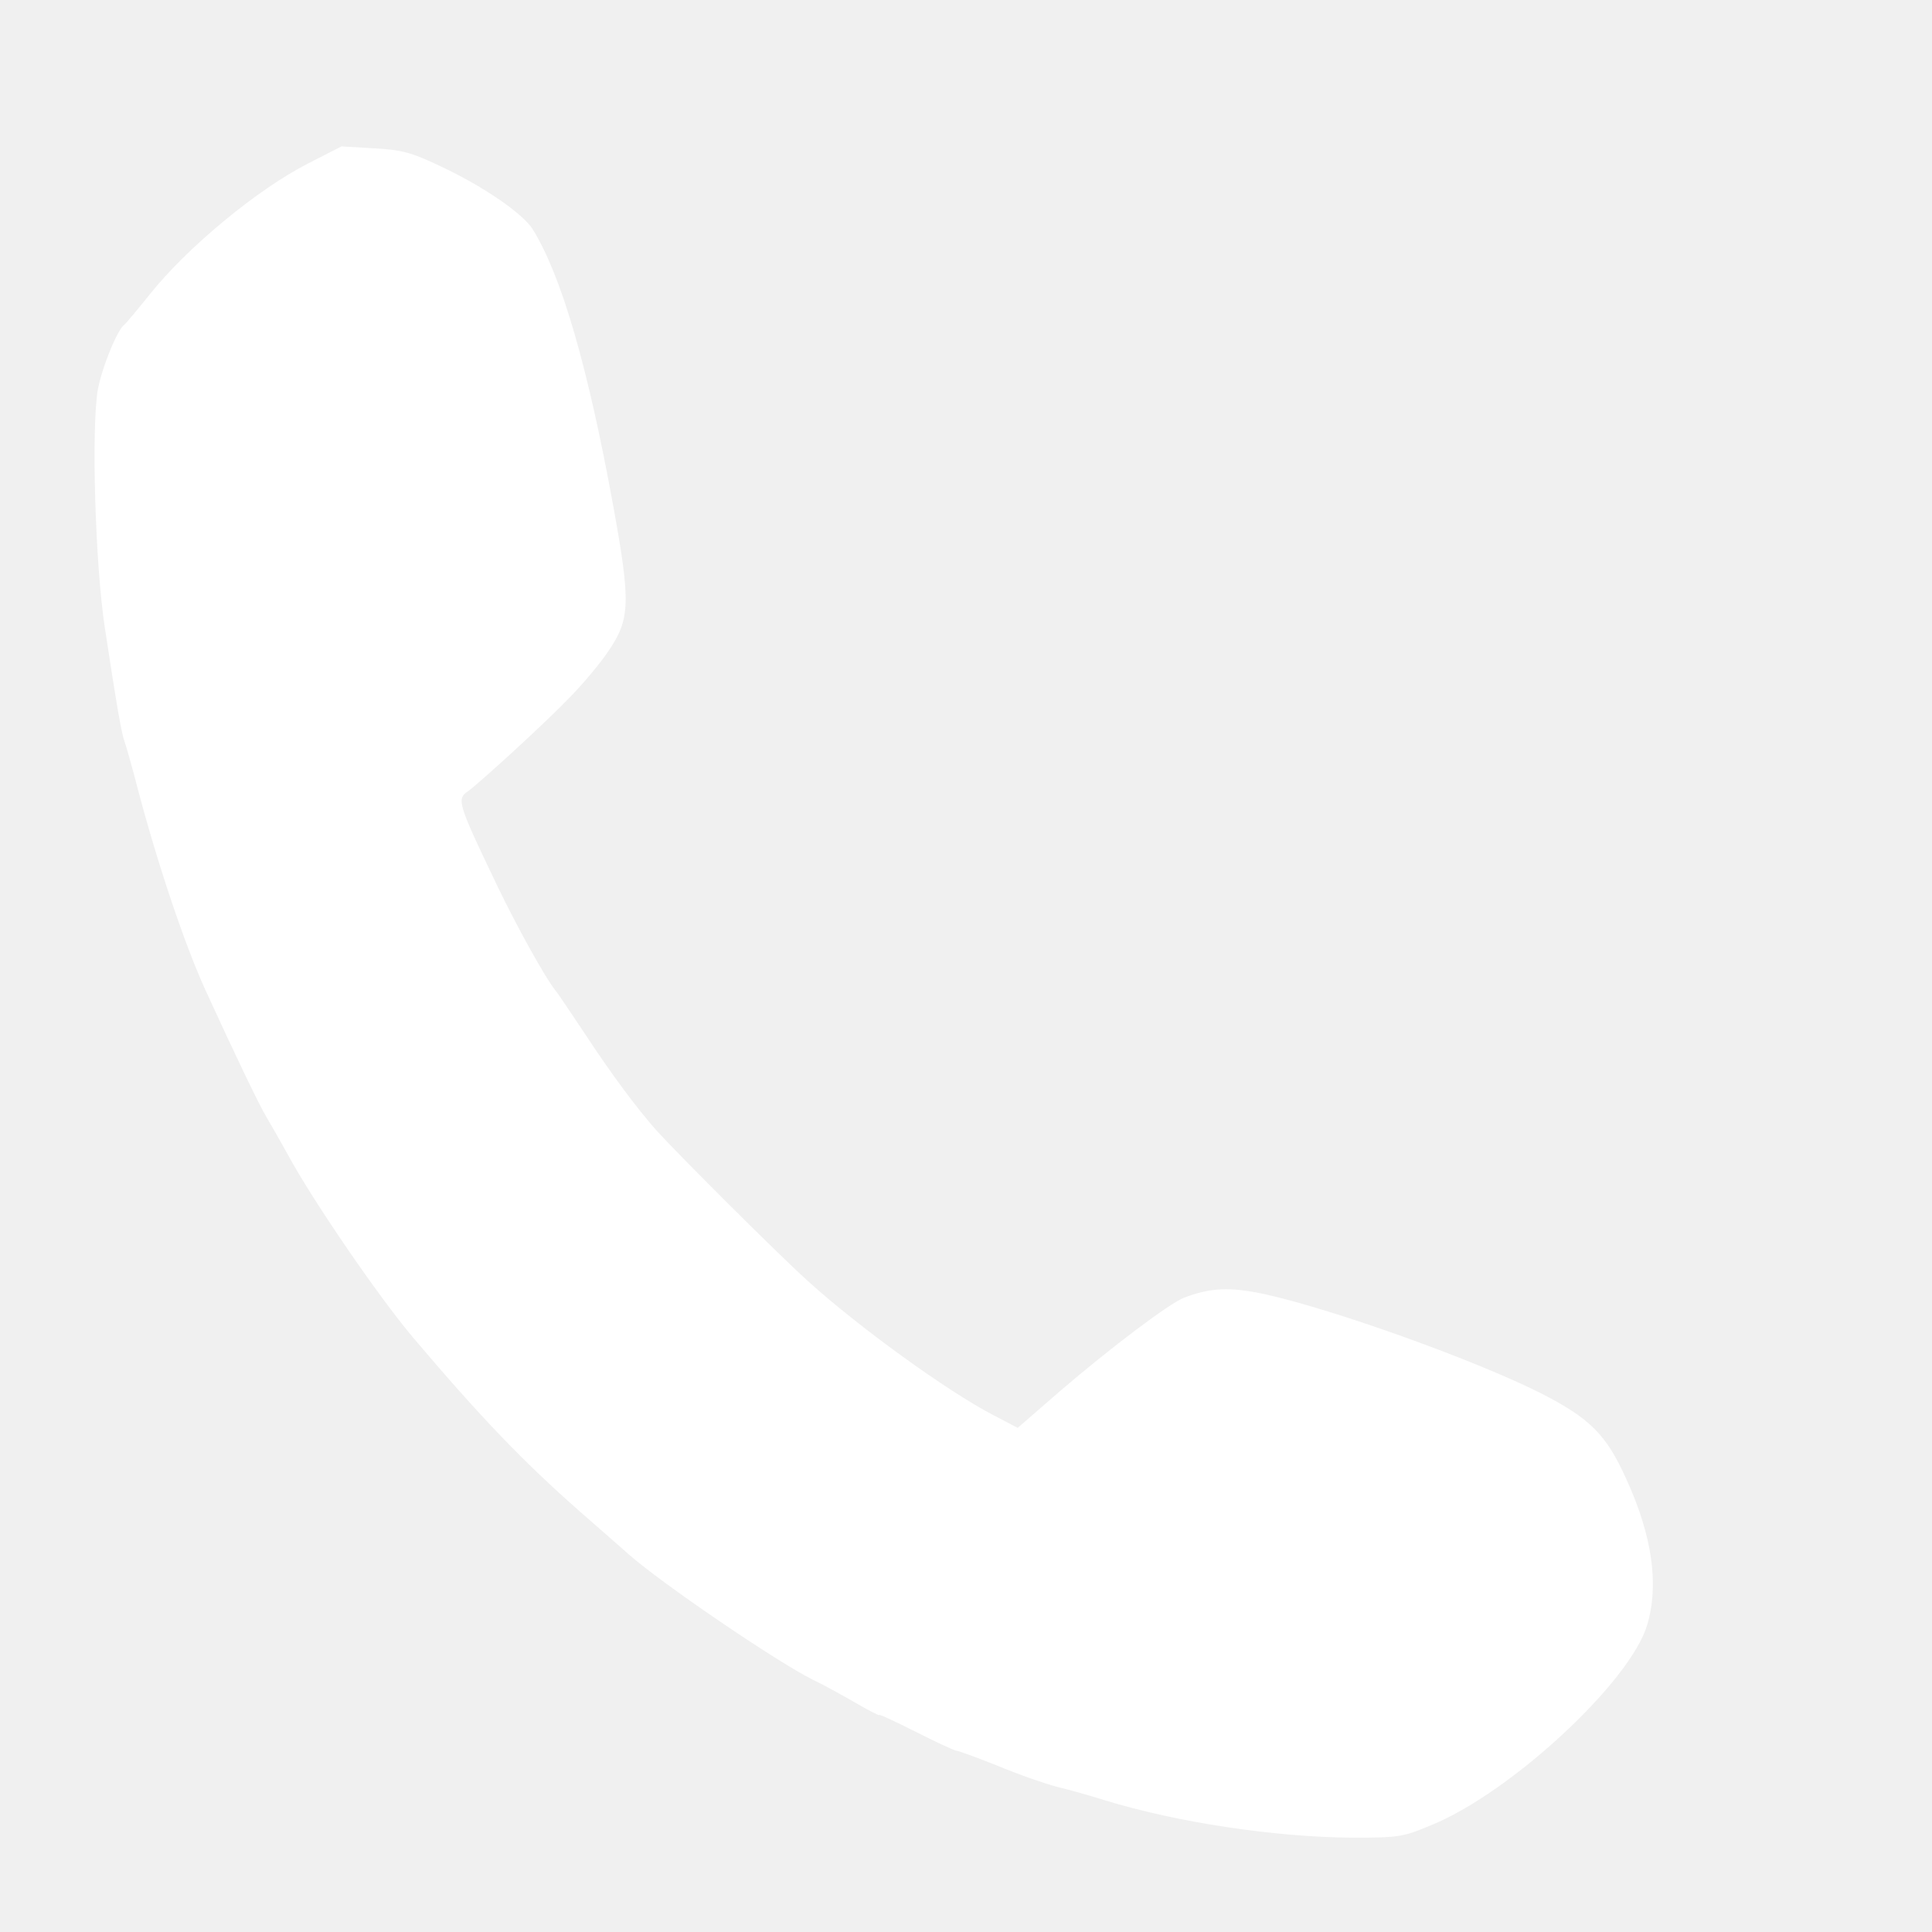
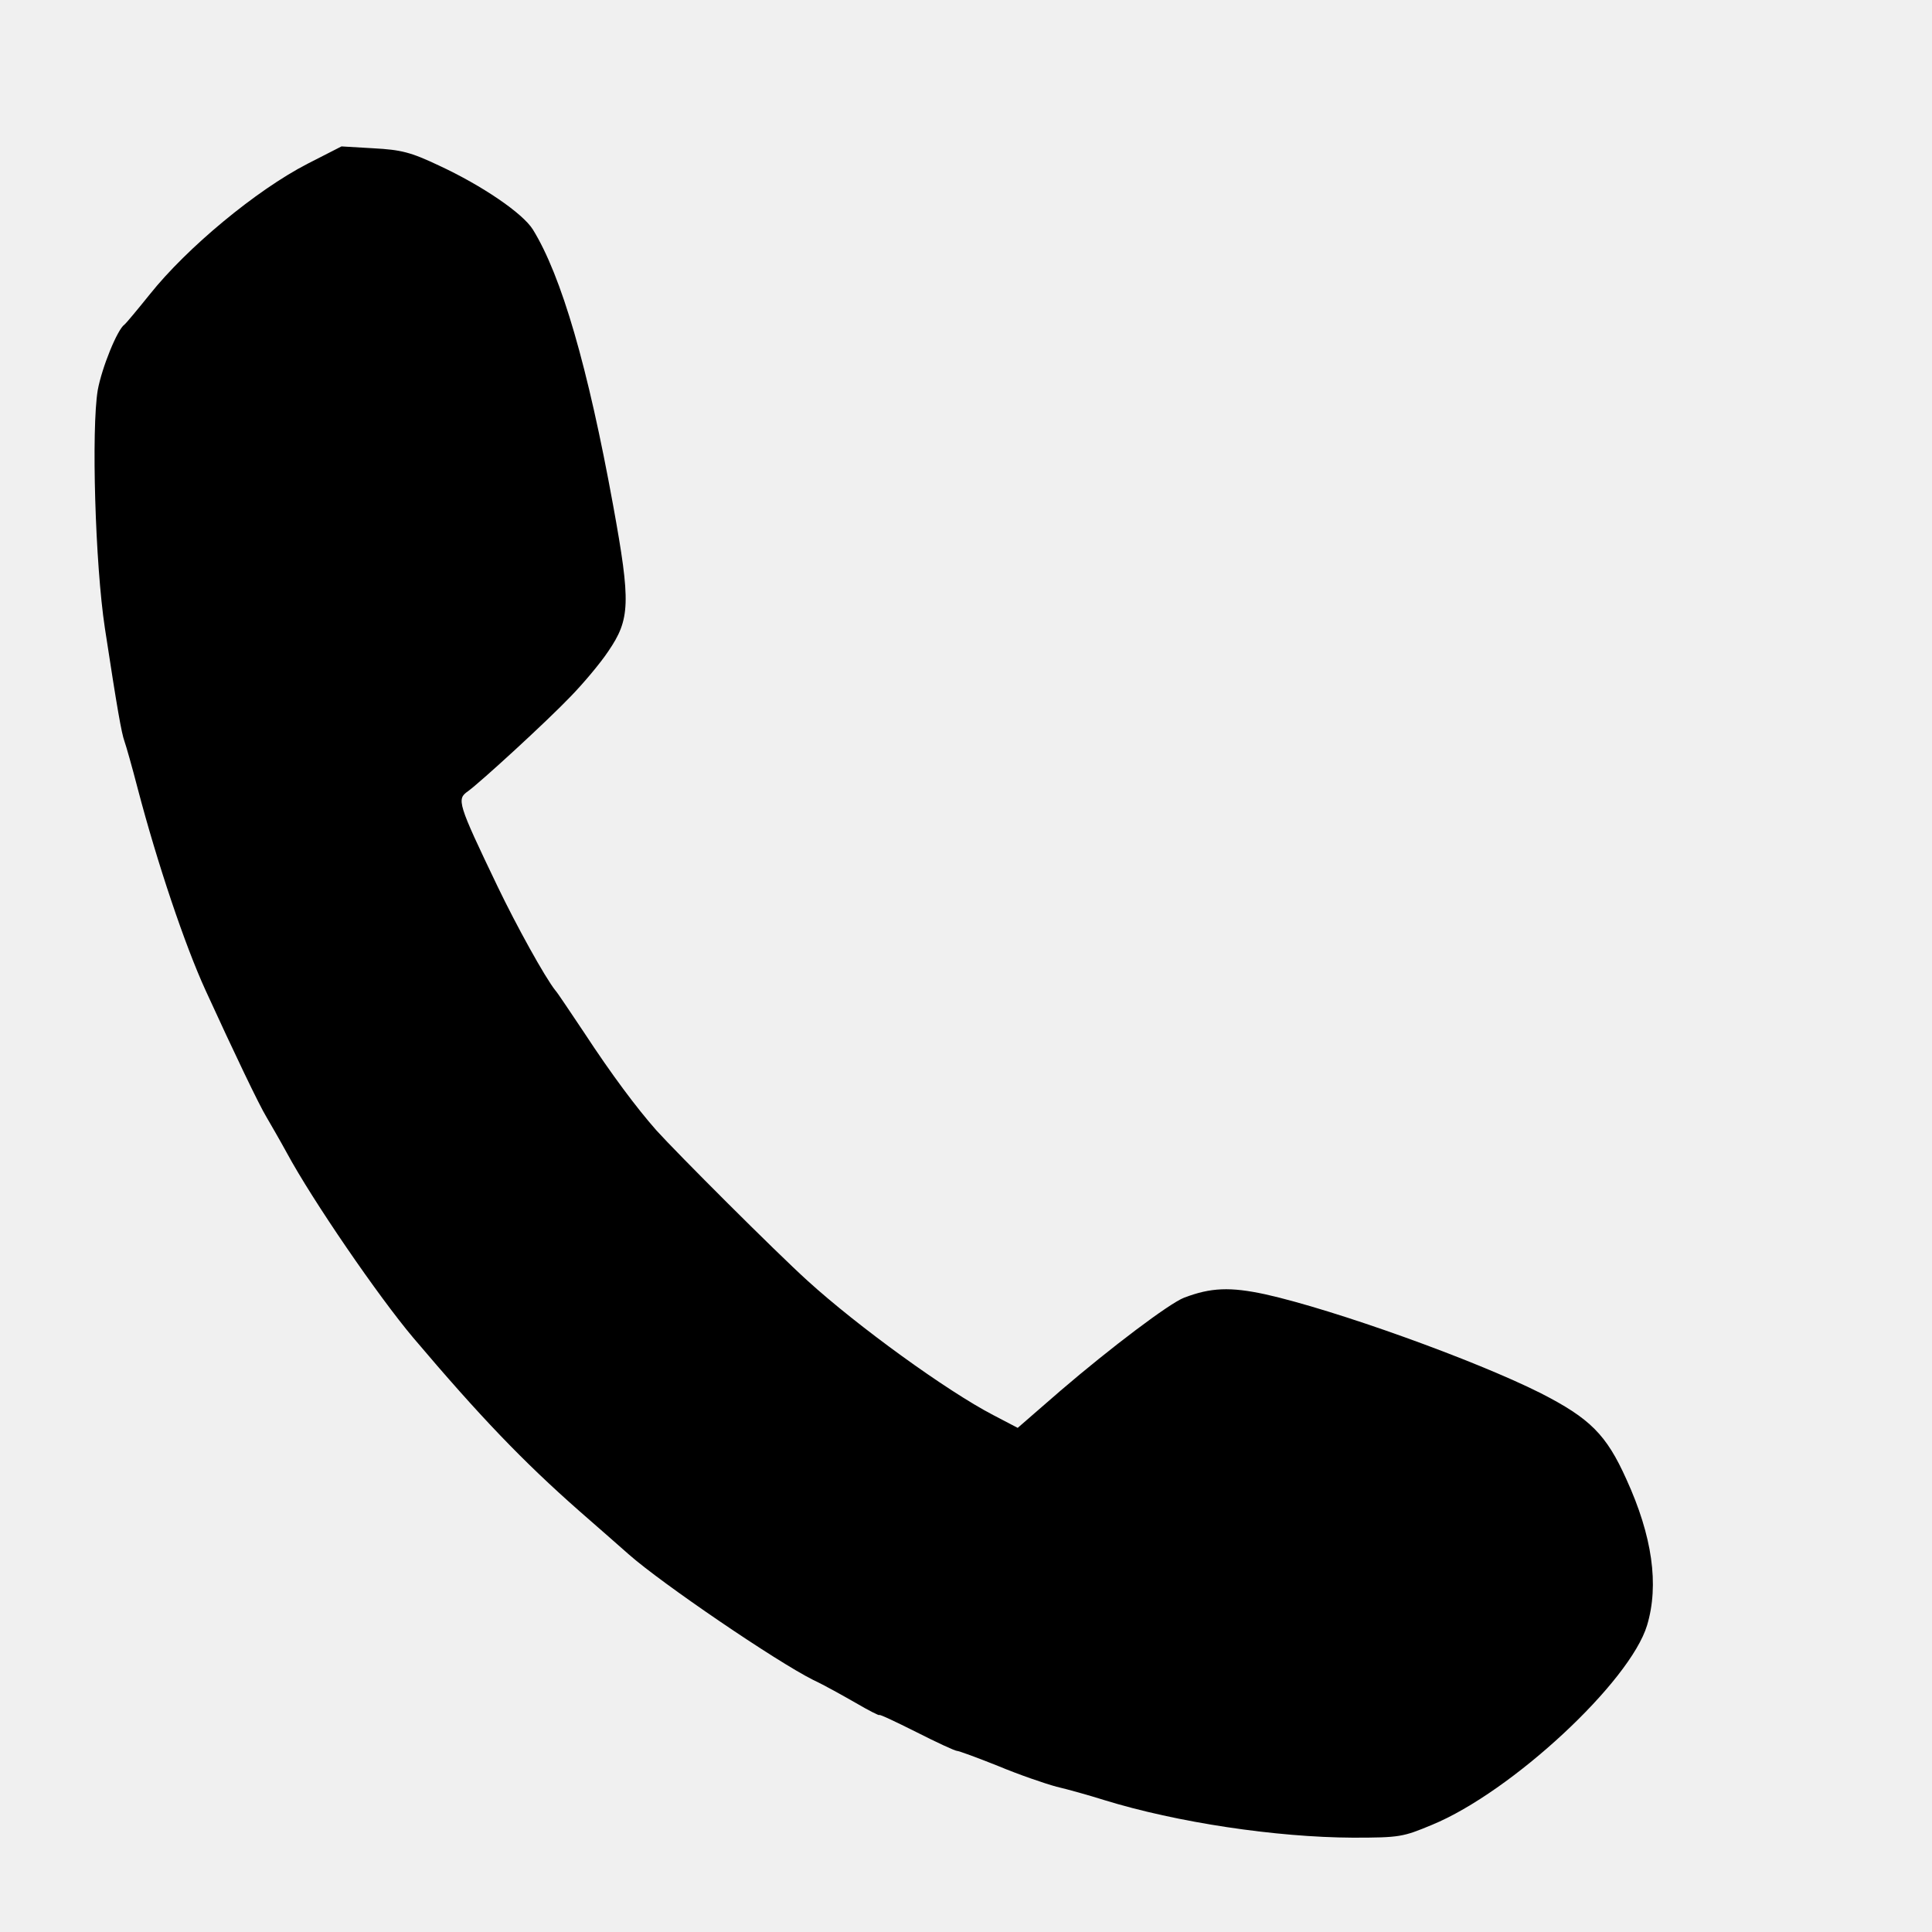
<svg xmlns="http://www.w3.org/2000/svg" version="1.0" width="512pt" height="512pt" viewBox="0 0 512 512" preserveAspectRatio="xMidYMid meet">
-   <g transform="translate(0,512) scale(0.1,-0.1)" fill="#ffffff" stroke="none">
+   <g transform="translate(0,512) scale(0.1,-0.1)" fill="#000000" stroke="none">
    <path d="M815 4686 c-136 -70 -320 -223 -418 -346 -33 -41 -63 -77 -67 -80 -19 -13 -60 -114 -71 -174 -17 -103 -7 -460 19 -631 33 -216 44 -278 52 -300 4 -11 20 -67 35 -125 52 -198 125 -415 180 -535 75 -164 142 -304 161 -335 11 -19 36 -62 54 -95 68 -126 243 -381 335 -490 177 -209 291 -328 441 -460 50 -44 109 -95 130 -114 87 -77 391 -284 489 -333 28 -13 78 -41 113 -61 34 -20 62 -34 62 -32 0 3 44 -18 98 -45 55 -28 103 -50 108 -50 5 0 54 -18 109 -40 55 -23 125 -47 155 -55 30 -7 87 -23 125 -35 194 -60 457 -99 660 -100 125 0 133 2 210 34 211 87 525 379 570 529 32 107 14 236 -55 387 -53 118 -96 161 -227 228 -175 88 -546 221 -730 262 -93 20 -144 18 -215 -9 -39 -15 -194 -132 -327 -246 l-114 -99 -65 34 c-123 64 -359 235 -492 356 -85 77 -346 338 -401 399 -52 59 -118 147 -192 260 -37 55 -70 105 -75 110 -28 35 -104 173 -153 275 -107 223 -109 232 -79 253 32 23 208 184 273 252 32 33 77 86 99 119 58 85 60 128 13 386 -67 368 -137 609 -213 732 -27 43 -134 116 -248 169 -76 36 -101 42 -174 46 l-85 5 -90 -46z" />
  </g>
</svg>
